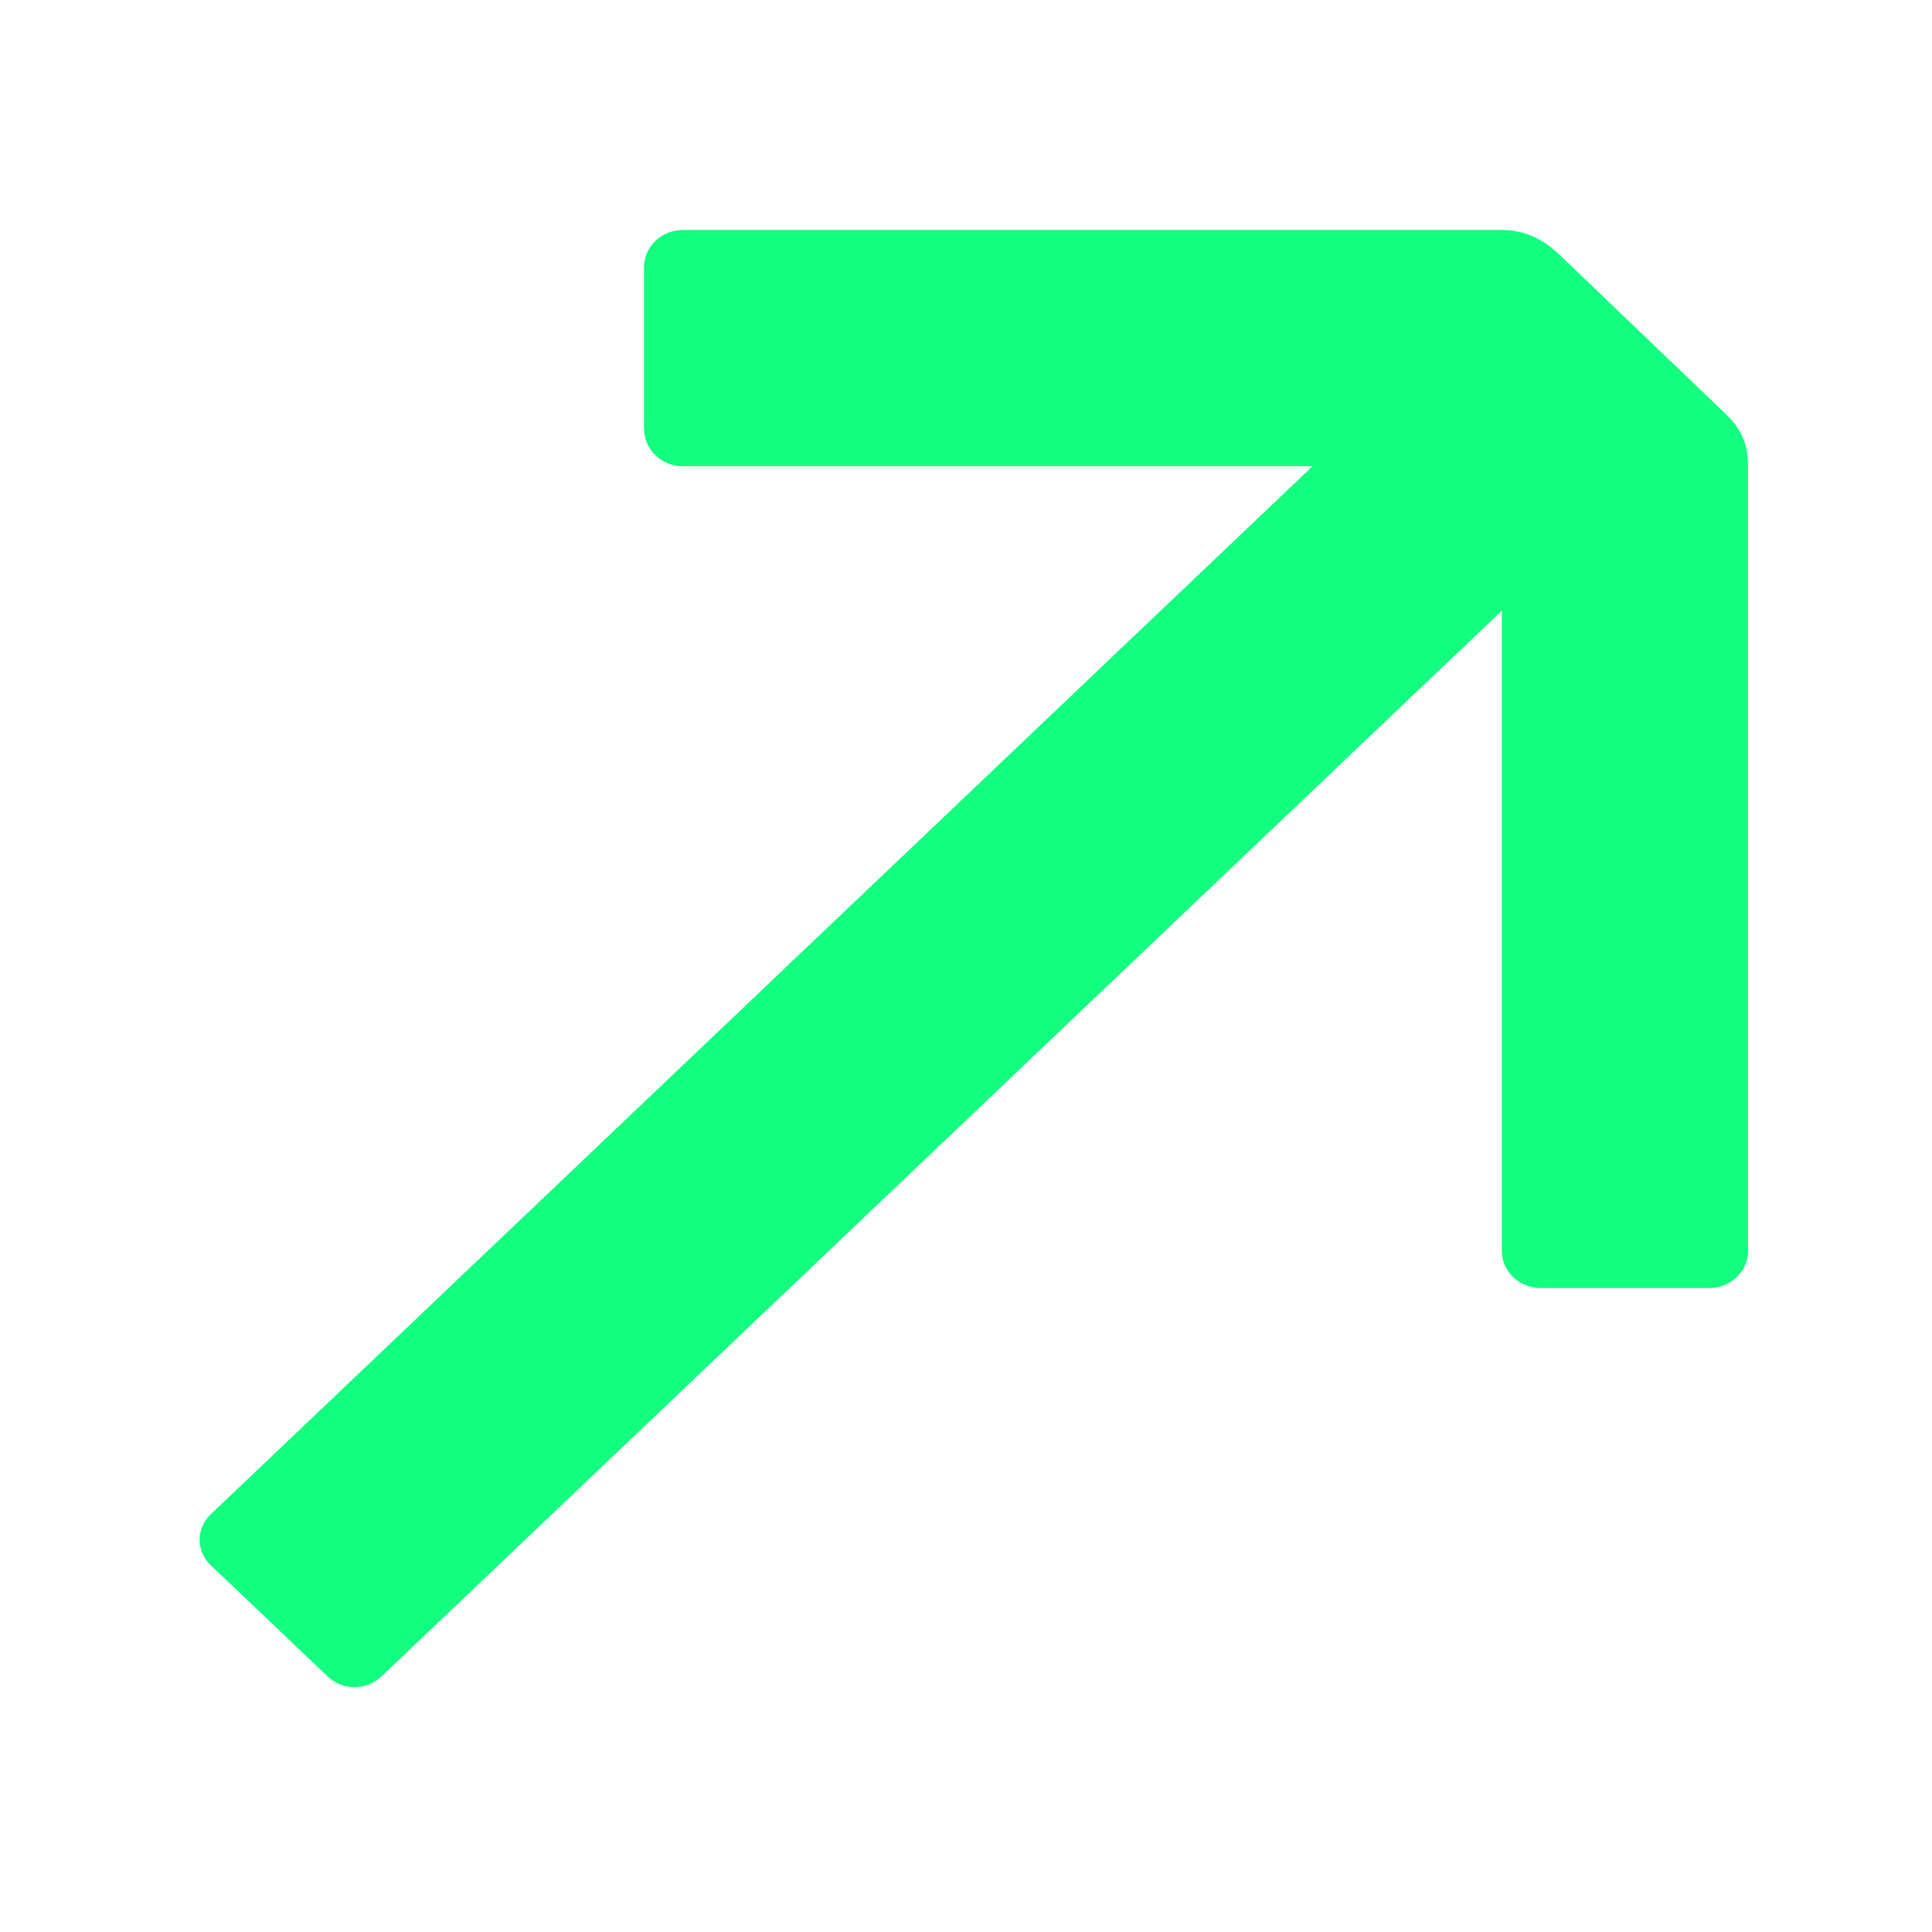
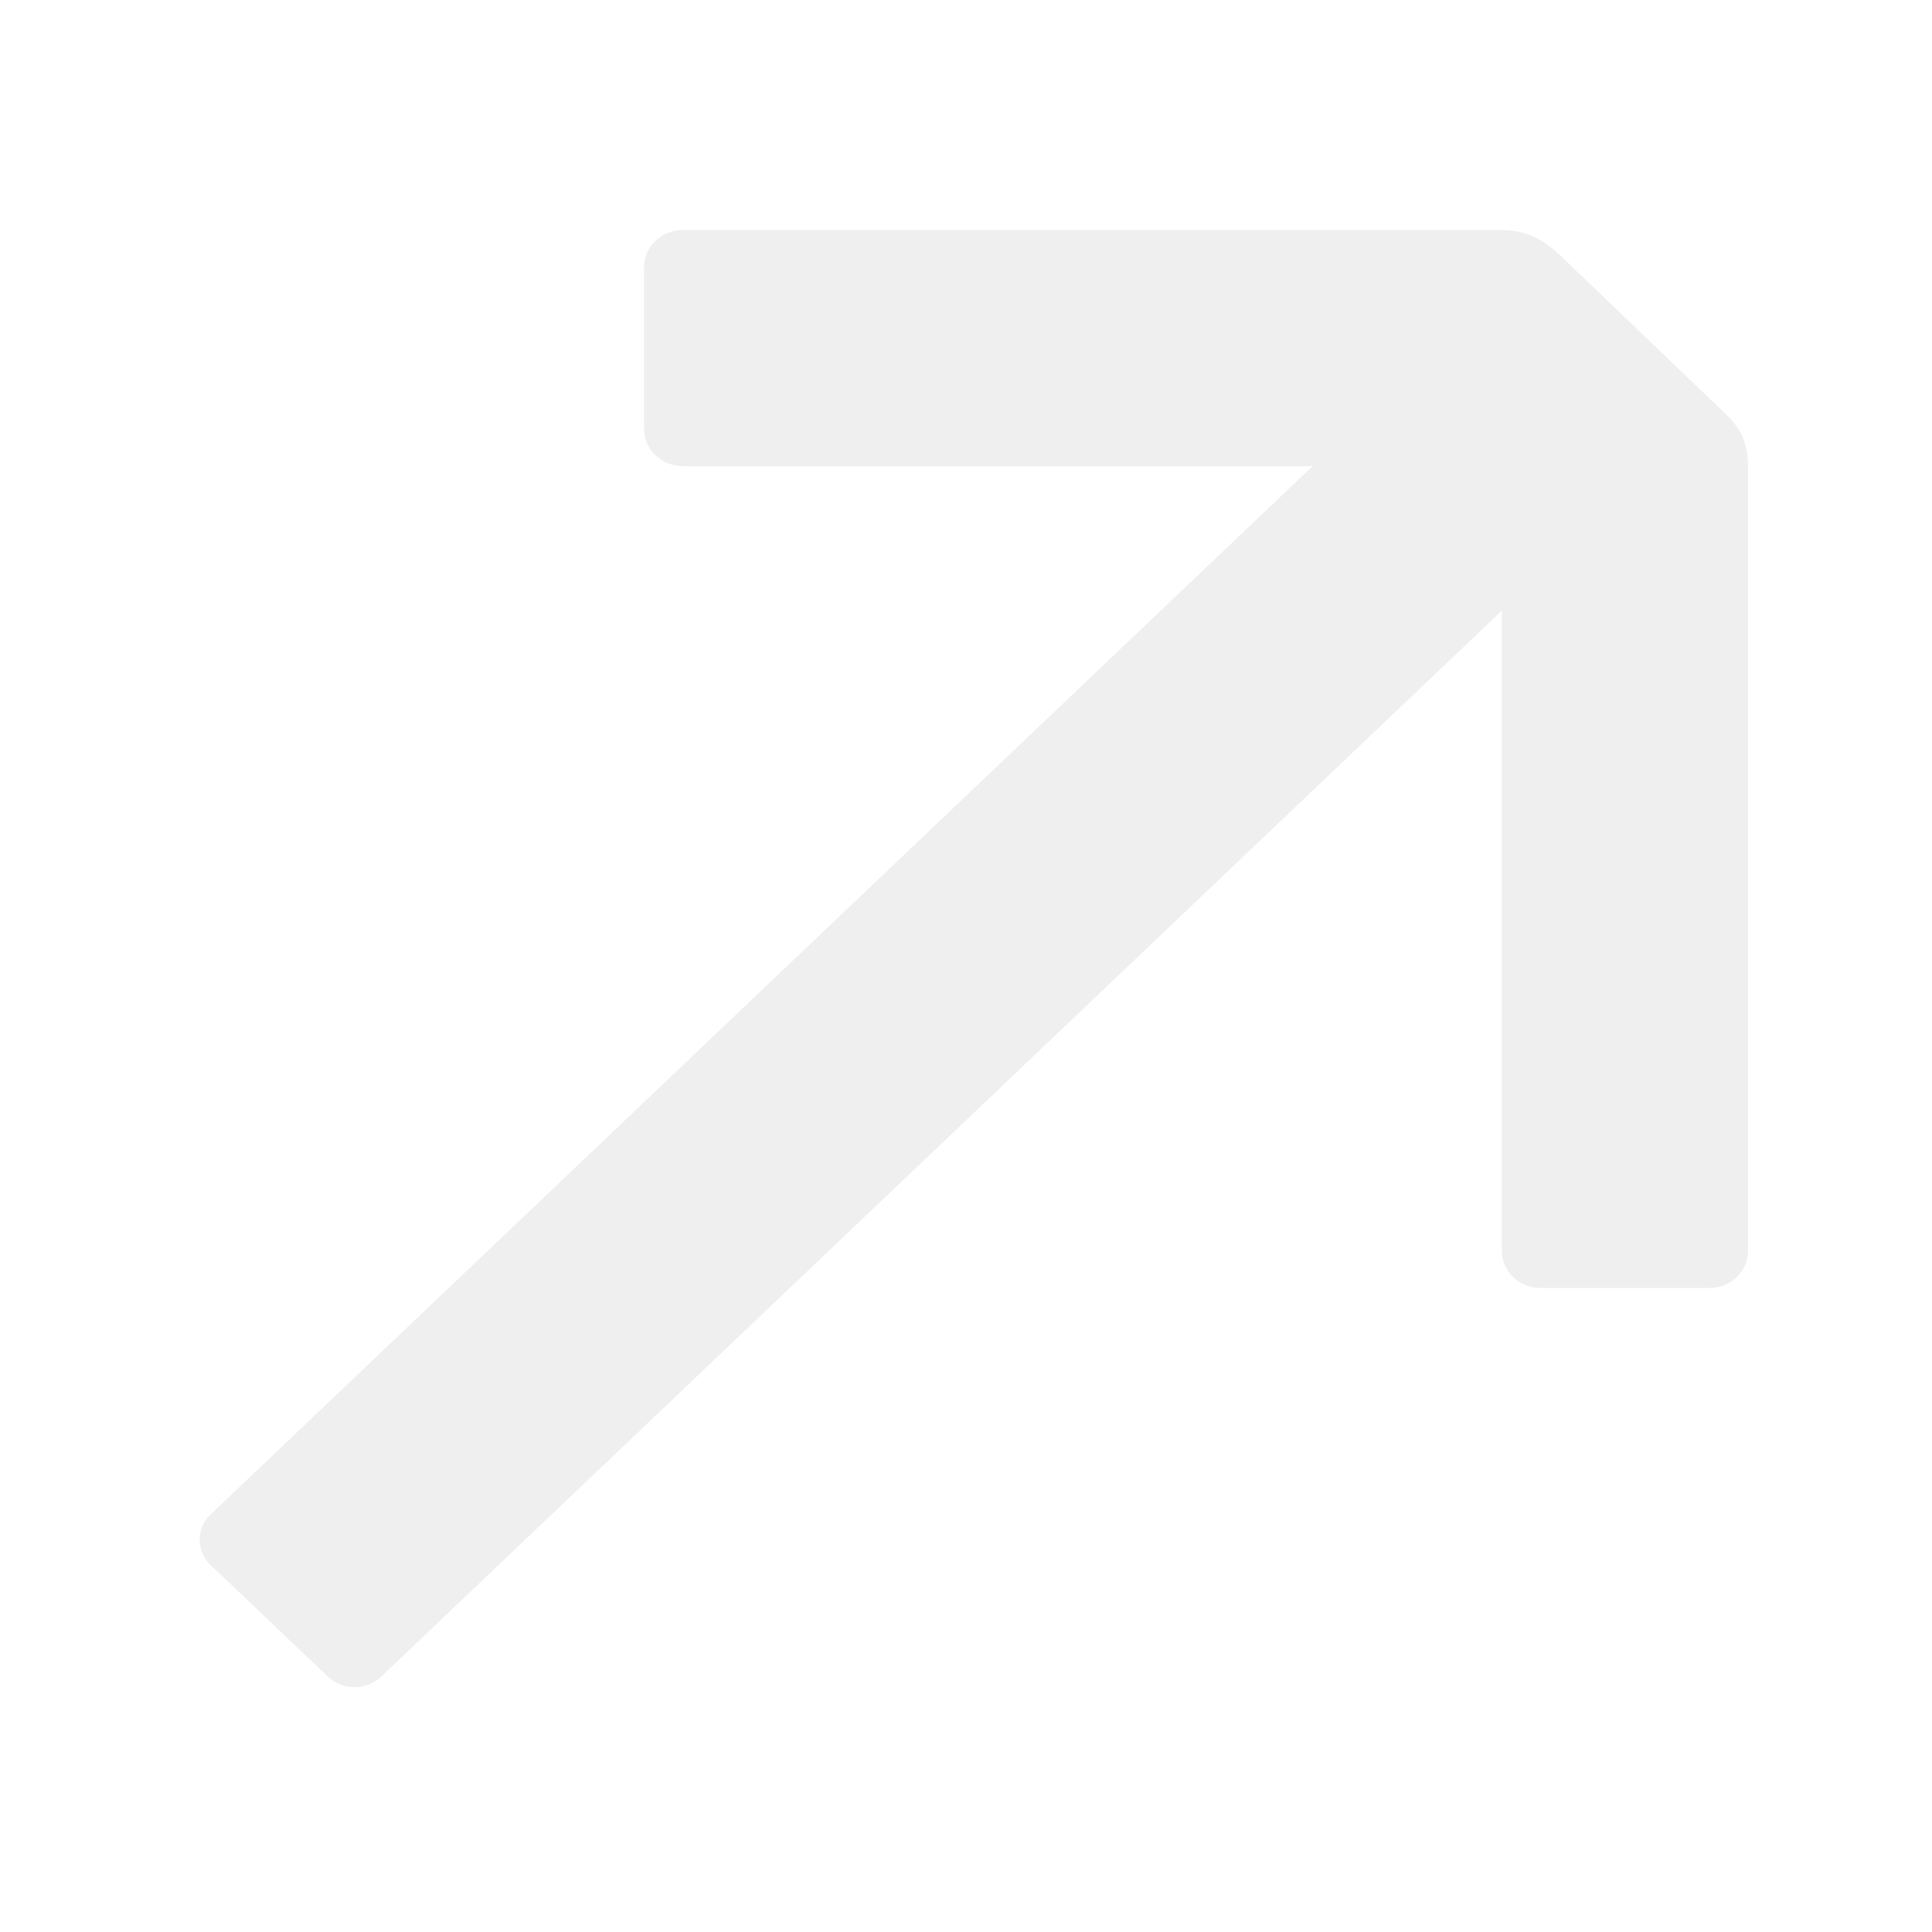
<svg xmlns="http://www.w3.org/2000/svg" width="42" height="42" viewBox="0 0 42 42" fill="none">
-   <path d="M14.004 9.332C14.004 9.774 14.382 10.135 14.843 10.135H30.041C31.689 10.135 32.649 11.055 32.649 12.57V27.196C32.649 27.638 33.026 28 33.488 28H37.161C37.623 28 38 27.638 38 27.196V10.115C37.996 9.653 37.857 9.328 37.514 8.998L33.89 5.526C33.546 5.197 33.135 5 32.653 5H14.839C14.377 5.004 14 5.366 14 5.808V9.332H14.004Z" fill="#12FF80" />
-   <path d="M4.581 34.026L7.126 36.447C7.447 36.752 7.968 36.752 8.289 36.447L33.284 12.67C33.605 12.364 33.605 11.869 33.284 11.564L30.739 9.143C30.418 8.838 29.898 8.838 29.577 9.143L4.581 32.92C4.26 33.226 4.26 33.721 4.581 34.026Z" fill="#12FF80" />
+   <path d="M14.004 9.332C14.004 9.774 14.382 10.135 14.843 10.135H30.041C31.689 10.135 32.649 11.055 32.649 12.57V27.196C32.649 27.638 33.026 28 33.488 28H37.161C37.623 28 38 27.638 38 27.196V10.115C37.996 9.653 37.857 9.328 37.514 8.998L33.89 5.526C33.546 5.197 33.135 5 32.653 5H14.839C14.377 5.004 14 5.366 14 5.808V9.332H14.004Z" fill="#efefef" />
+   <path d="M4.581 34.026L7.126 36.447C7.447 36.752 7.968 36.752 8.289 36.447L33.284 12.67C33.605 12.364 33.605 11.869 33.284 11.564L30.739 9.143C30.418 8.838 29.898 8.838 29.577 9.143L4.581 32.92C4.26 33.226 4.26 33.721 4.581 34.026Z" fill="#efefef" />
</svg>
